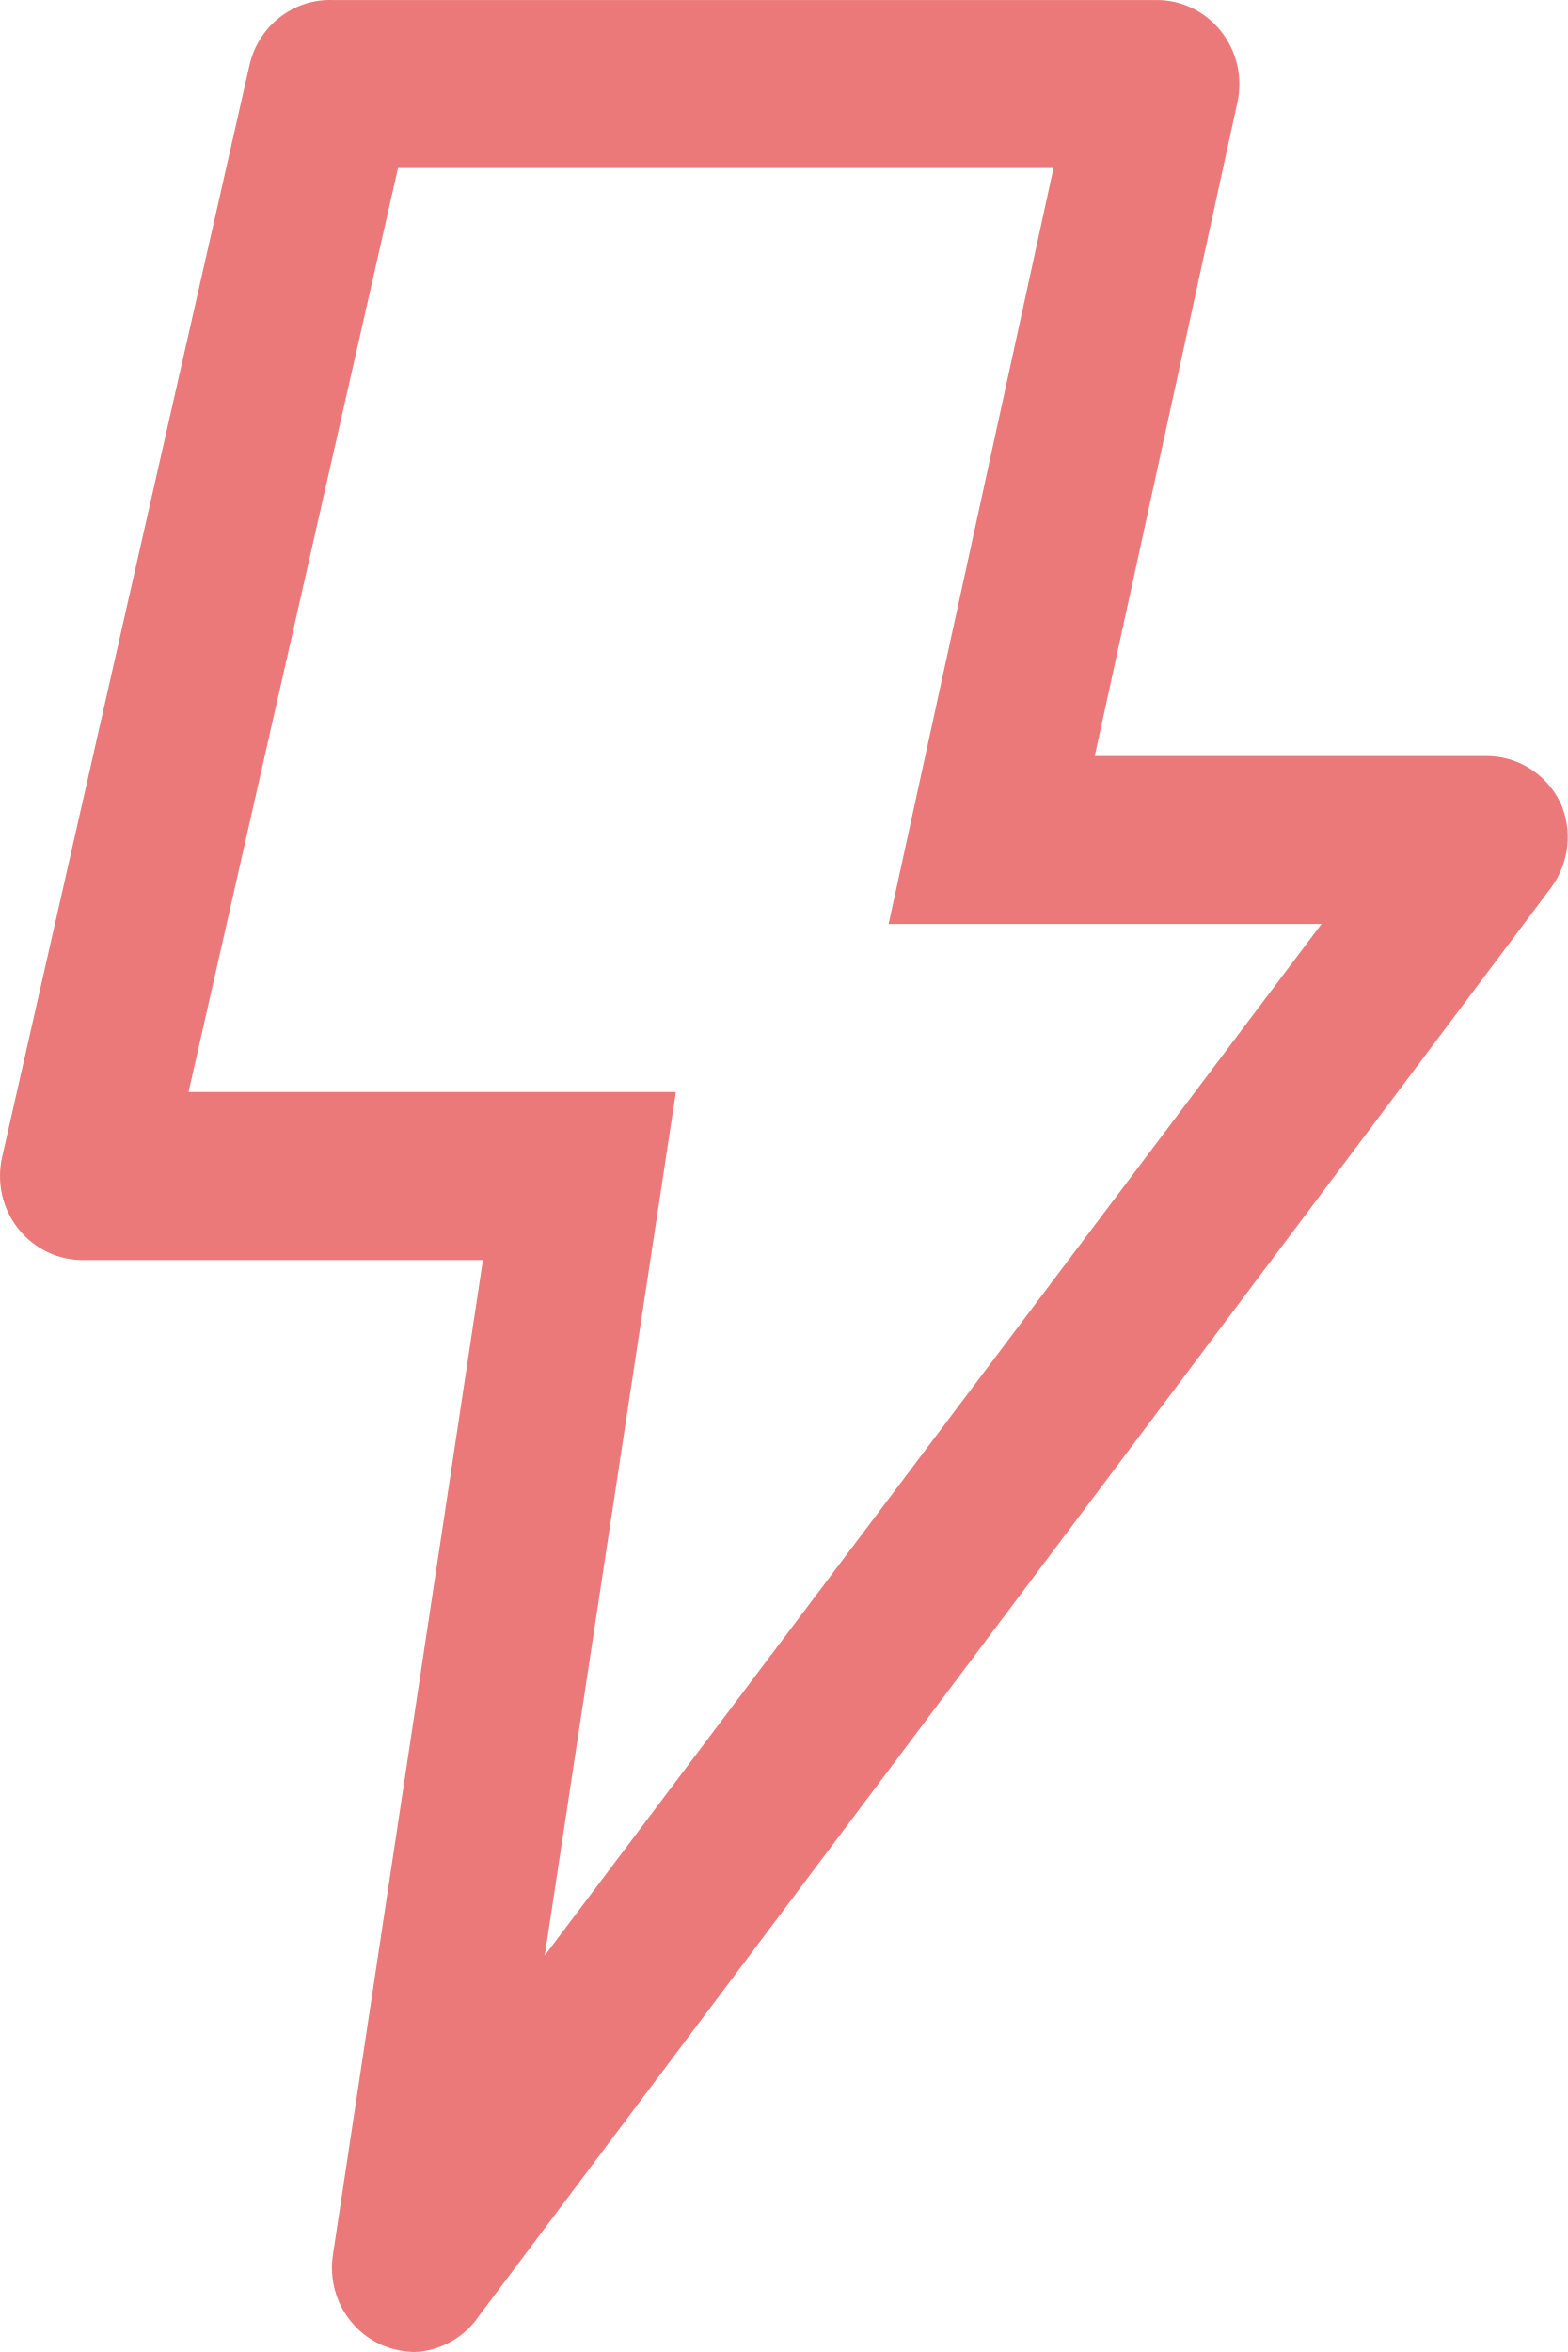
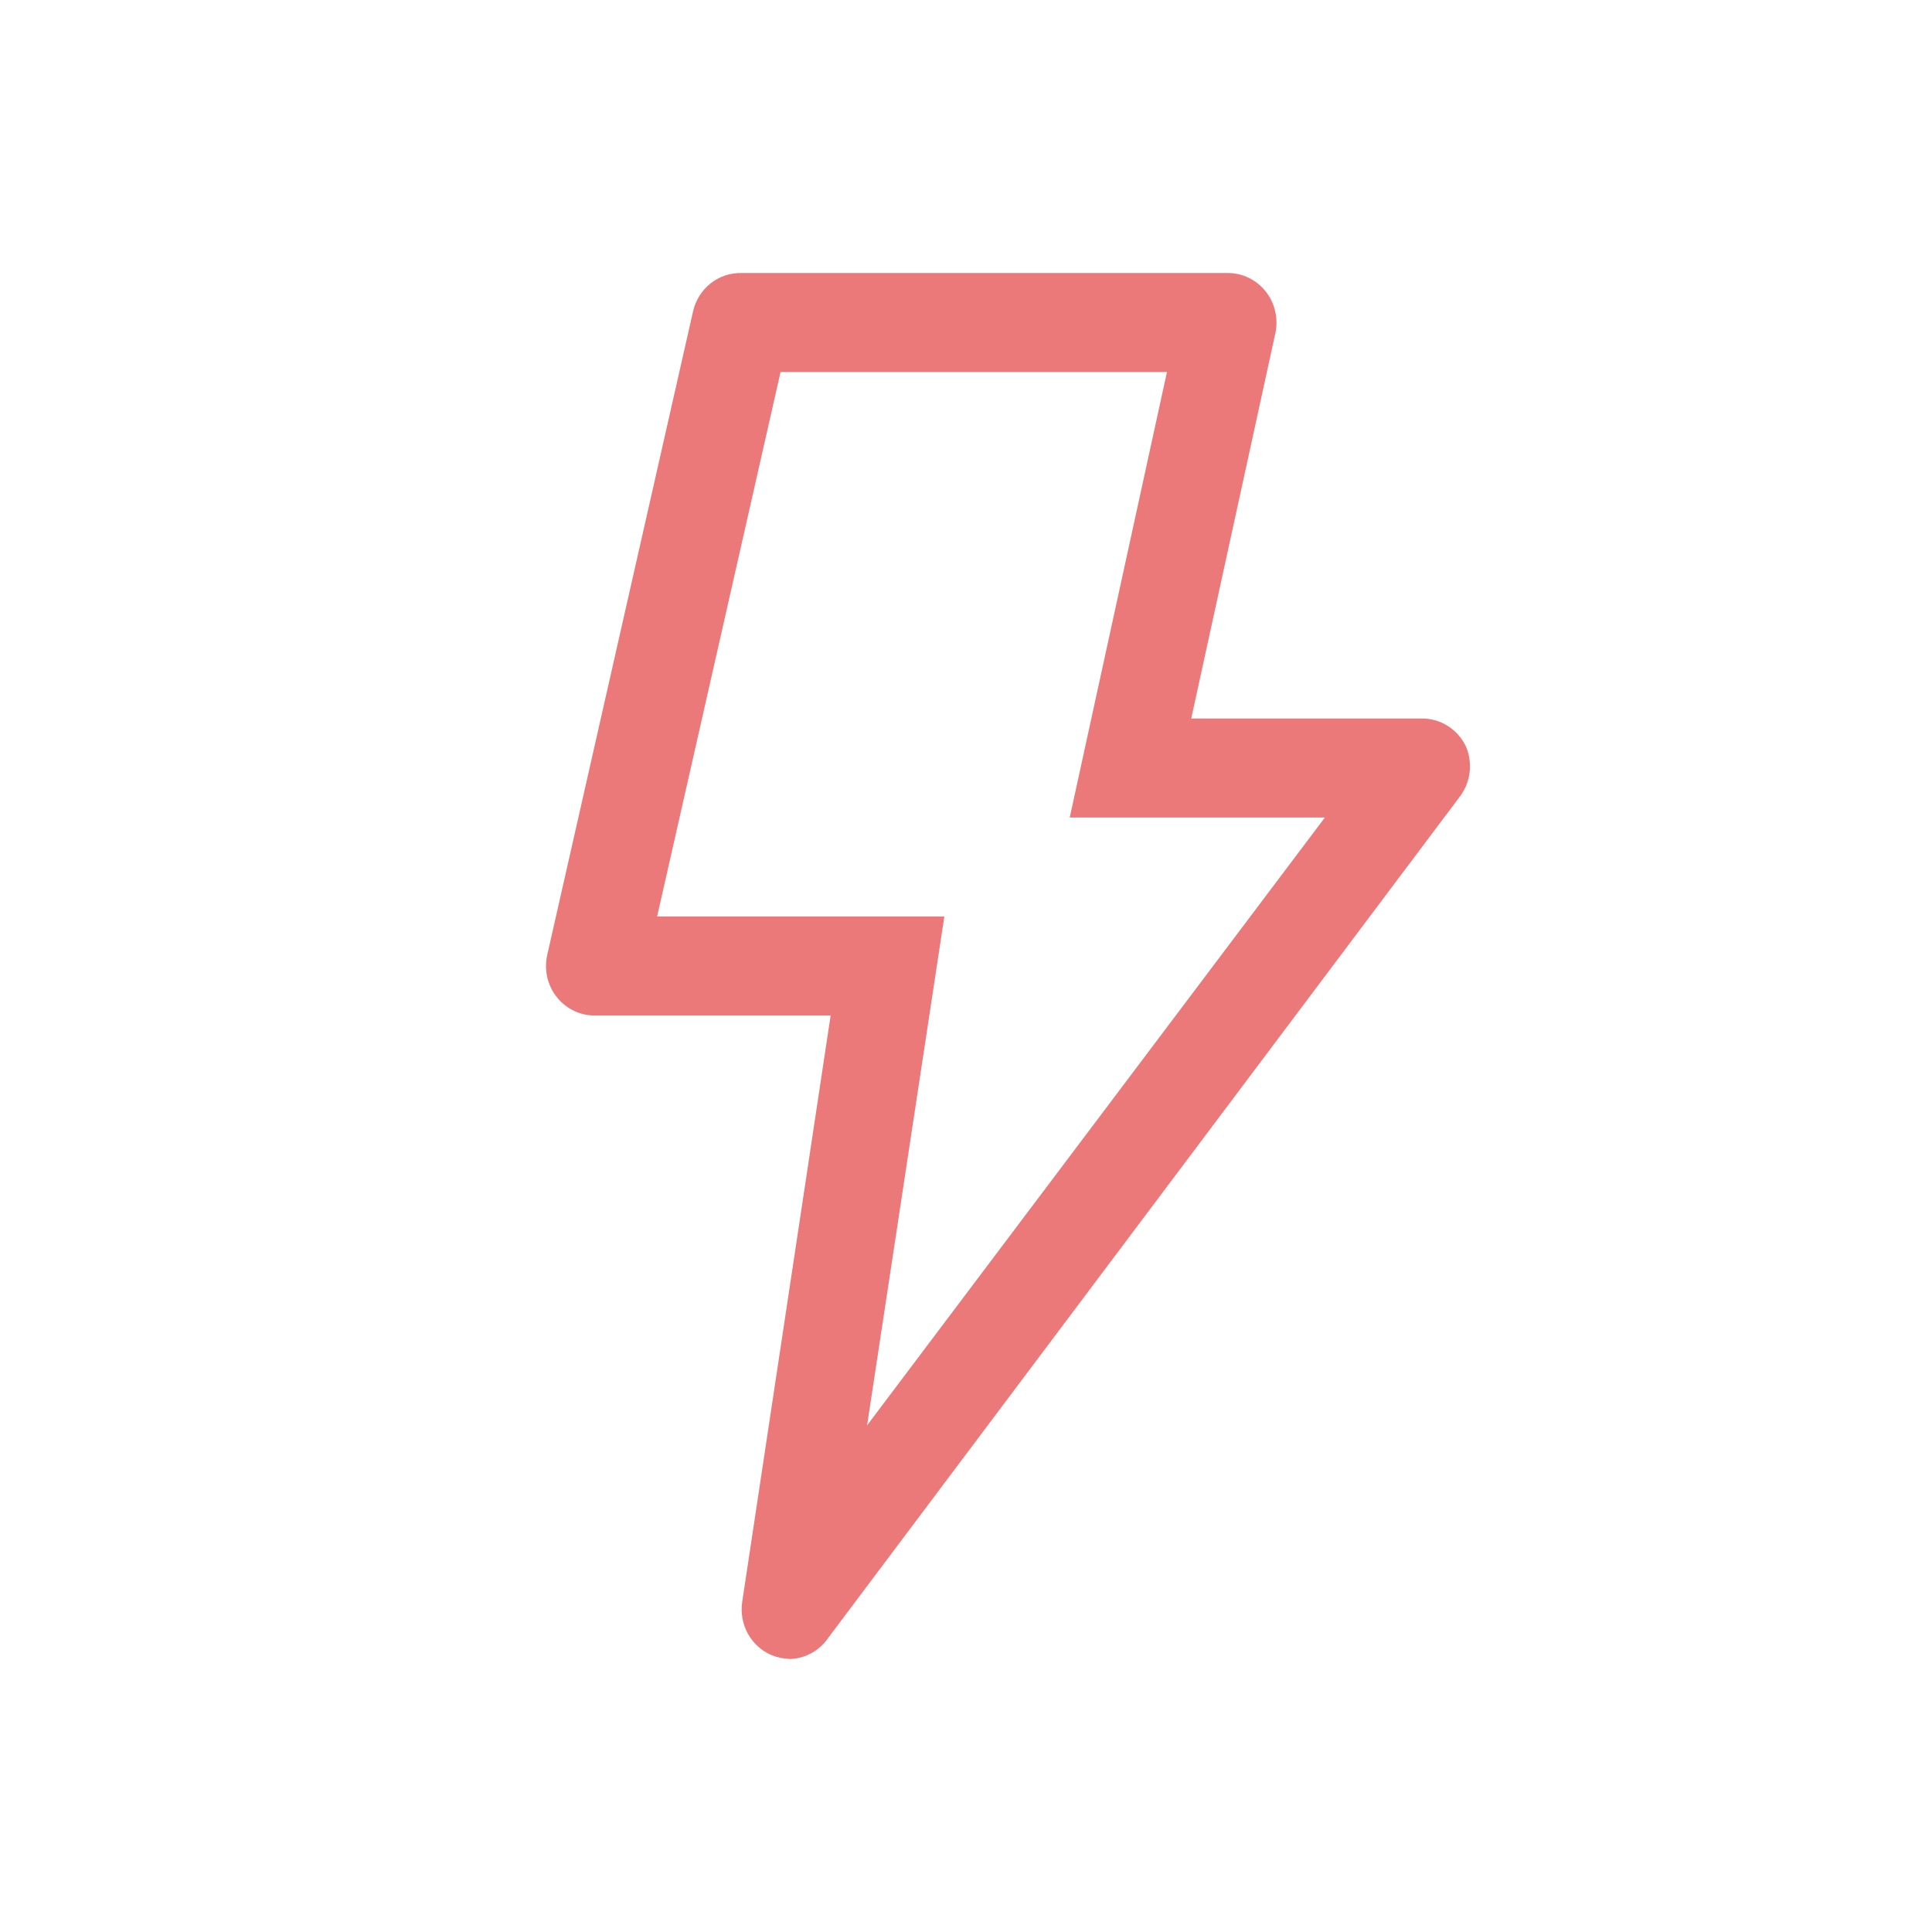
- <svg xmlns="http://www.w3.org/2000/svg" width="44" height="66" viewBox="0 0 44 66" fill="none">
-   <path d="M10.731 65.811C10.257 65.608 9.864 65.249 9.612 64.793C9.361 64.336 9.266 63.807 9.342 63.289L13.554 35.358H2.376C2.022 35.367 1.67 35.294 1.348 35.143C1.026 34.992 0.742 34.768 0.519 34.488C0.295 34.208 0.137 33.879 0.058 33.527C-0.021 33.175 -0.019 32.81 0.062 32.458L7.005 1.816C7.127 1.288 7.424 0.82 7.845 0.49C8.267 0.159 8.787 -0.014 9.319 0.001H32.462C32.807 -0 33.149 0.077 33.461 0.228C33.773 0.379 34.049 0.6 34.267 0.873C34.487 1.15 34.644 1.474 34.724 1.821C34.804 2.168 34.806 2.529 34.729 2.877L30.726 21.215H41.718C42.152 21.214 42.577 21.337 42.946 21.571C43.314 21.804 43.61 22.138 43.801 22.535C43.967 22.916 44.031 23.334 43.986 23.748C43.941 24.162 43.79 24.557 43.547 24.892L13.462 64.963C13.258 65.27 12.987 65.524 12.669 65.704C12.351 65.884 11.997 65.986 11.633 66C11.324 65.994 11.018 65.93 10.731 65.811ZM24.94 25.929L29.569 4.715H11.171L5.292 30.643H18.97L15.29 54.874L37.09 25.929H24.94Z" fill="#EC7979" />
+ <svg xmlns="http://www.w3.org/2000/svg" width="92" height="92" viewBox="0 0 92 92" fill="none">
+   <path d="M36.731 78.811C36.257 78.608 35.864 78.249 35.612 77.793C35.361 77.336 35.266 76.807 35.342 76.289L39.554 48.358H28.377C28.022 48.367 27.67 48.294 27.348 48.143C27.026 47.992 26.742 47.768 26.519 47.488C26.295 47.208 26.137 46.879 26.058 46.527C25.979 46.175 25.981 45.81 26.062 45.458L33.005 14.816C33.127 14.289 33.424 13.82 33.845 13.489C34.267 13.159 34.787 12.986 35.319 13.001H58.462C58.807 13 59.149 13.077 59.461 13.228C59.773 13.379 60.049 13.6 60.267 13.873C60.487 14.149 60.644 14.473 60.724 14.821C60.804 15.168 60.806 15.529 60.729 15.877L56.726 34.215H67.718C68.152 34.214 68.577 34.337 68.946 34.571C69.314 34.804 69.61 35.138 69.801 35.535C69.967 35.916 70.031 36.334 69.986 36.748C69.941 37.162 69.79 37.557 69.547 37.892L39.462 77.963C39.258 78.27 38.987 78.524 38.669 78.704C38.352 78.884 37.997 78.986 37.633 79C37.324 78.994 37.018 78.93 36.731 78.811V78.811ZM50.94 38.929L55.569 17.715H37.17L31.292 43.643H44.969L41.29 67.874L63.09 38.929H50.94Z" fill="#EC7979" />
</svg>
